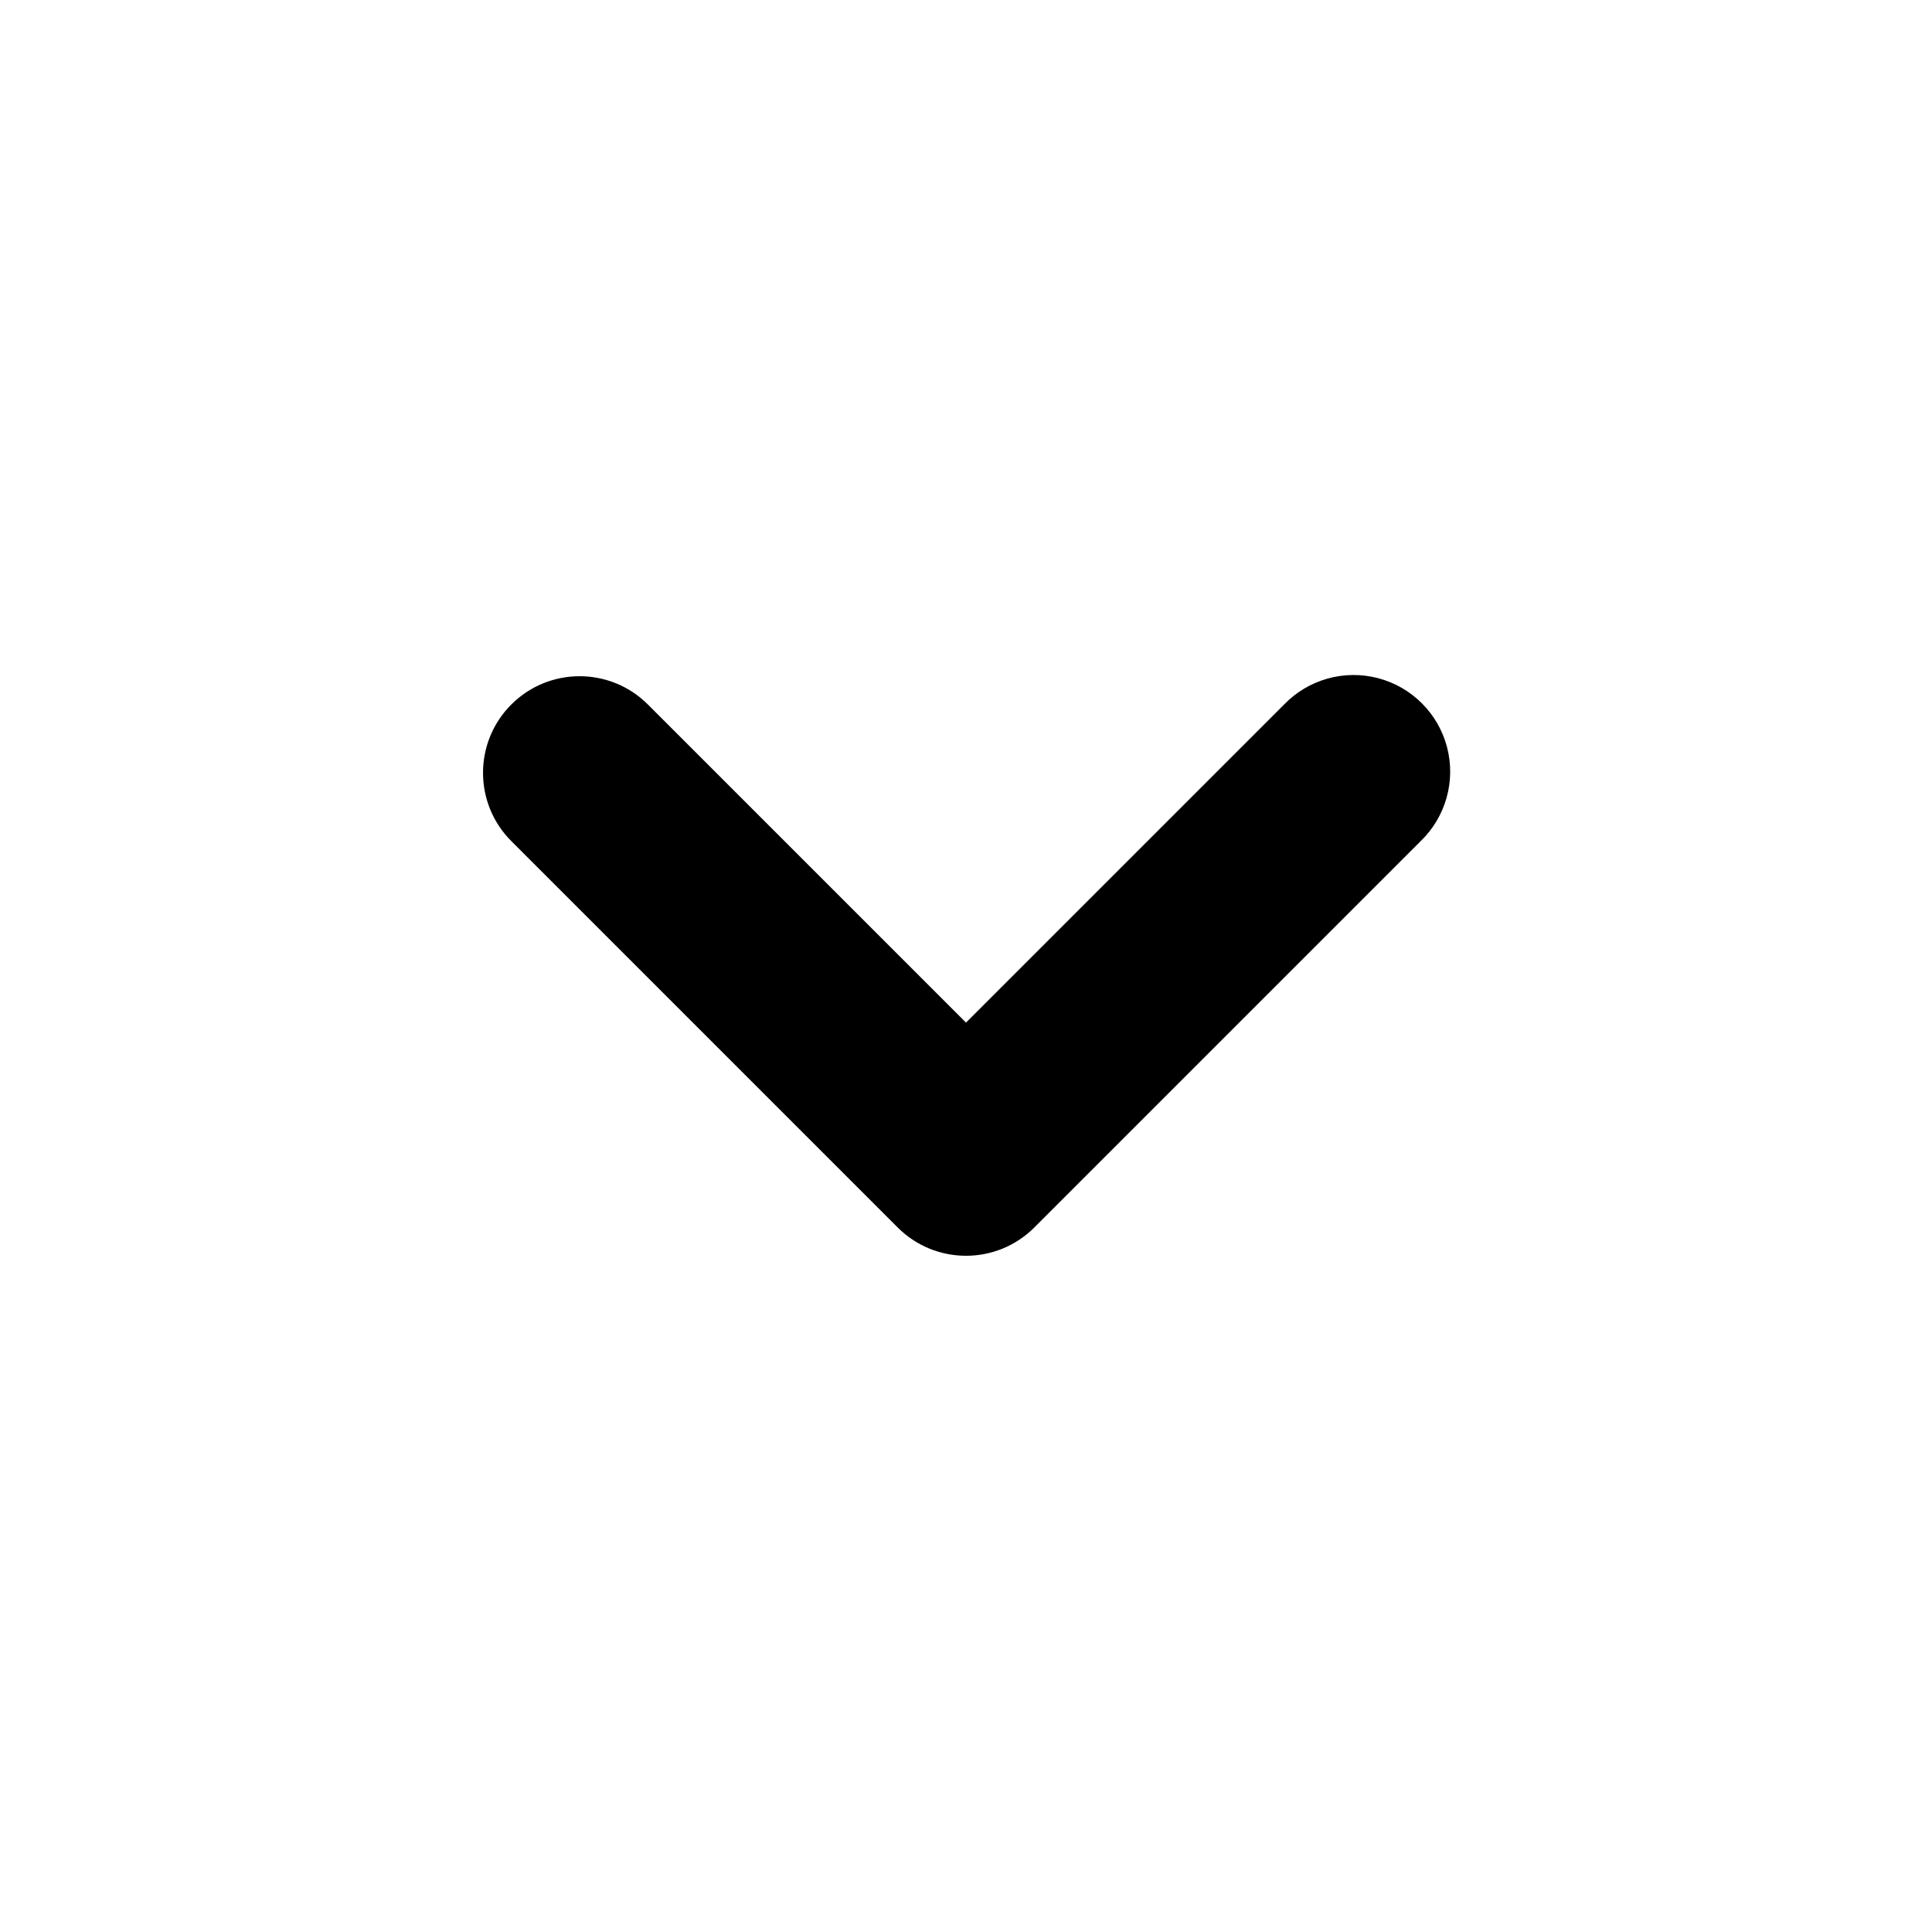
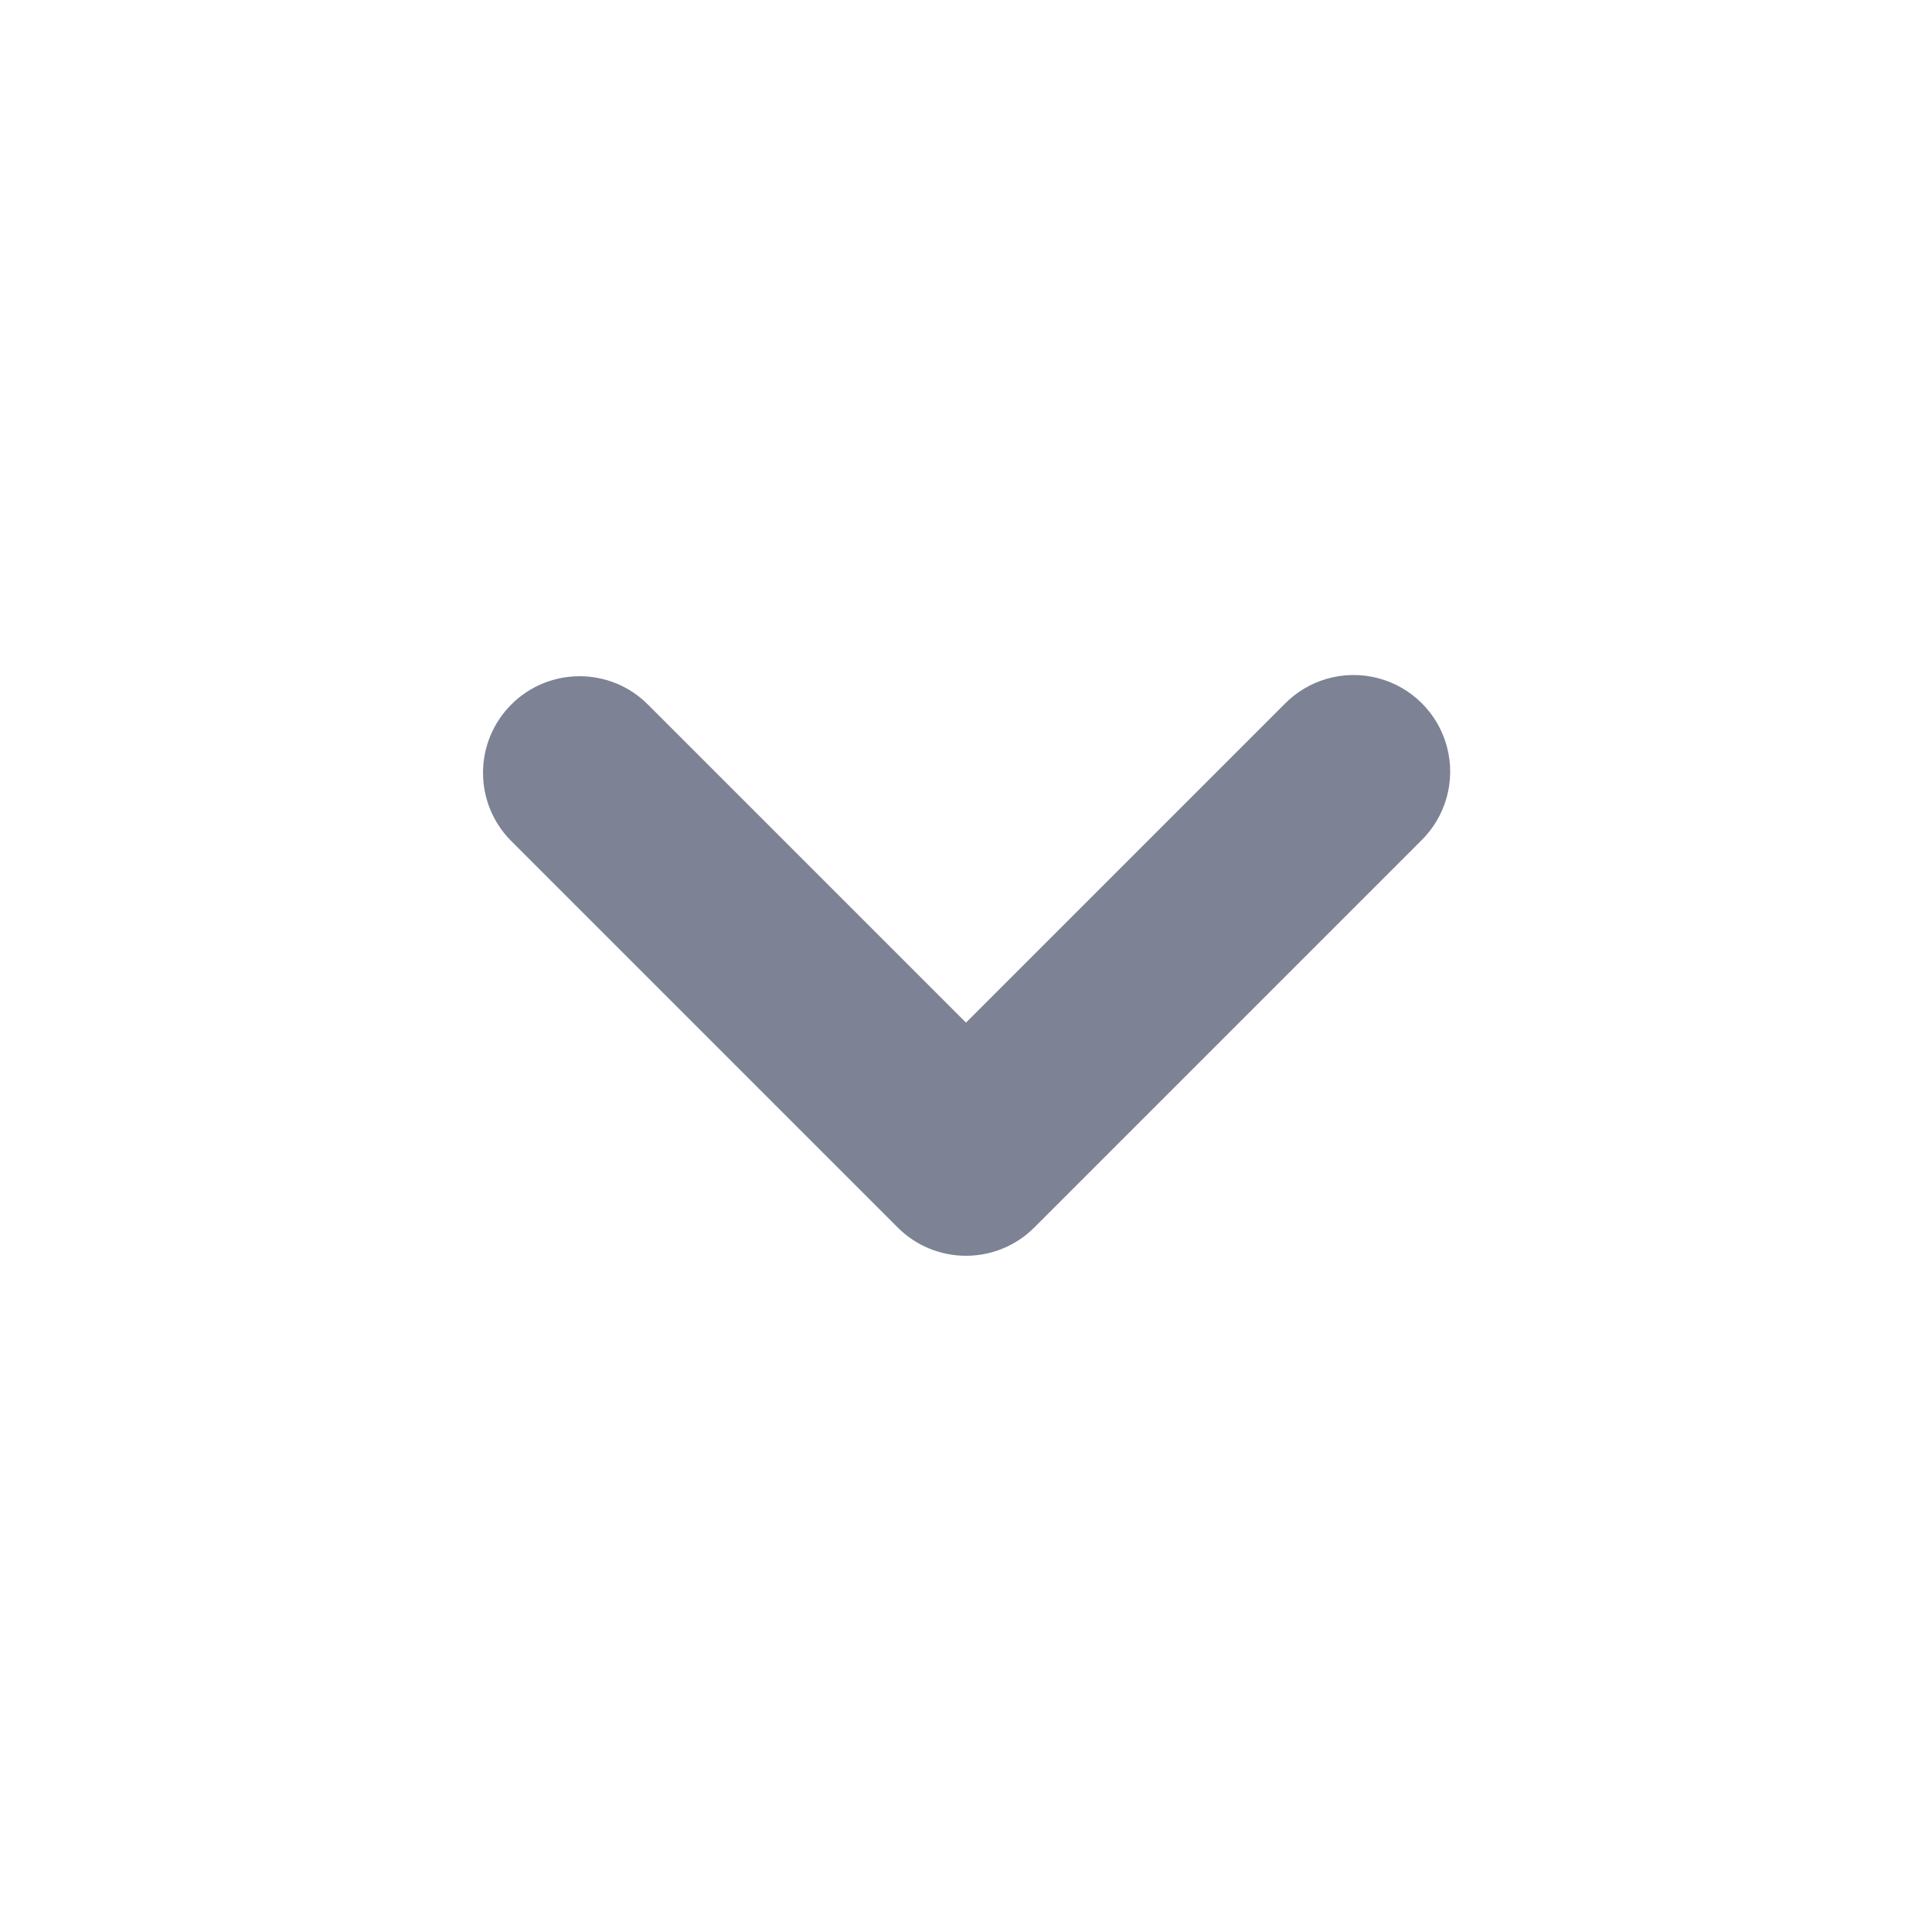
- <svg xmlns="http://www.w3.org/2000/svg" viewBox="0 0 20 20" fill="currentColor" aria-hidden="true" className="dark:text-[#eaf0ec]">
+ <svg xmlns="http://www.w3.org/2000/svg" viewBox="0 0 20 20" fill="currentColor" aria-hidden="true" color="rgb(125 131 149)">
  <path fill-rule="evenodd" d="M5.293 7.293a1 1 0 011.414 0L10 10.586l3.293-3.293a1 1 0 111.414 1.414l-4 4a1 1 0 01-1.414 0l-4-4a1 1 0 010-1.414z" clip-rule="evenodd" />
</svg>
